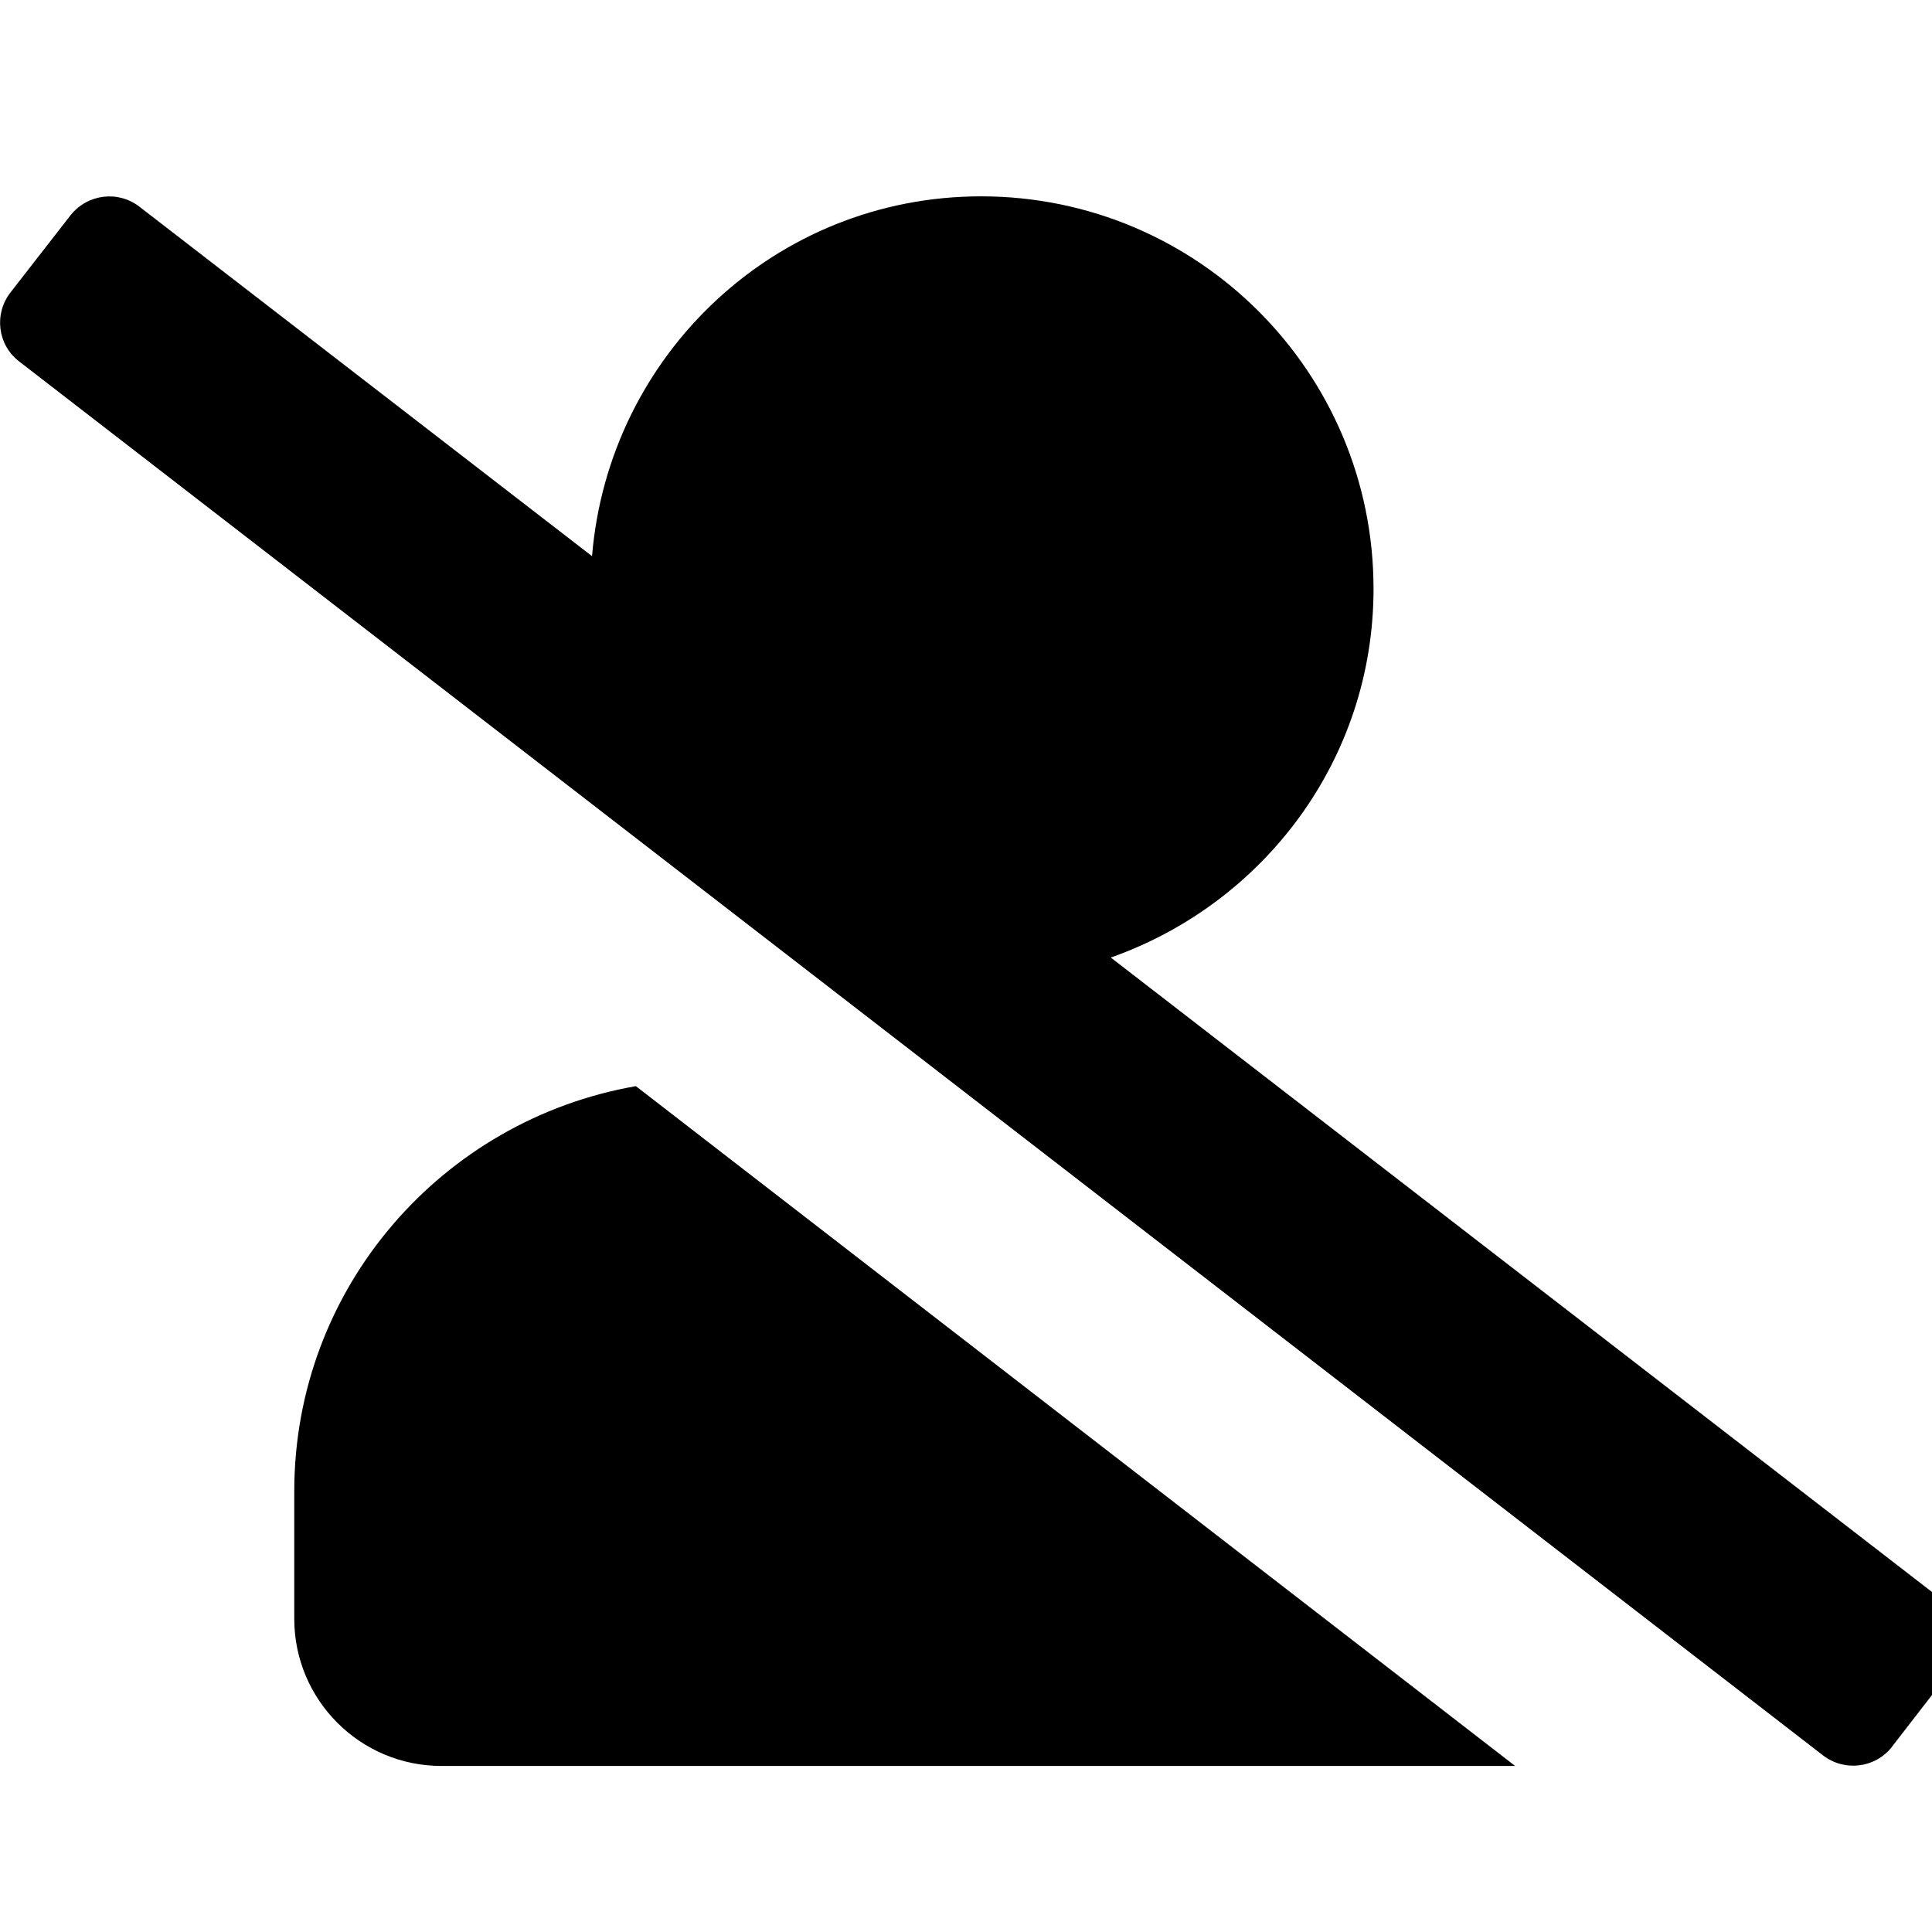
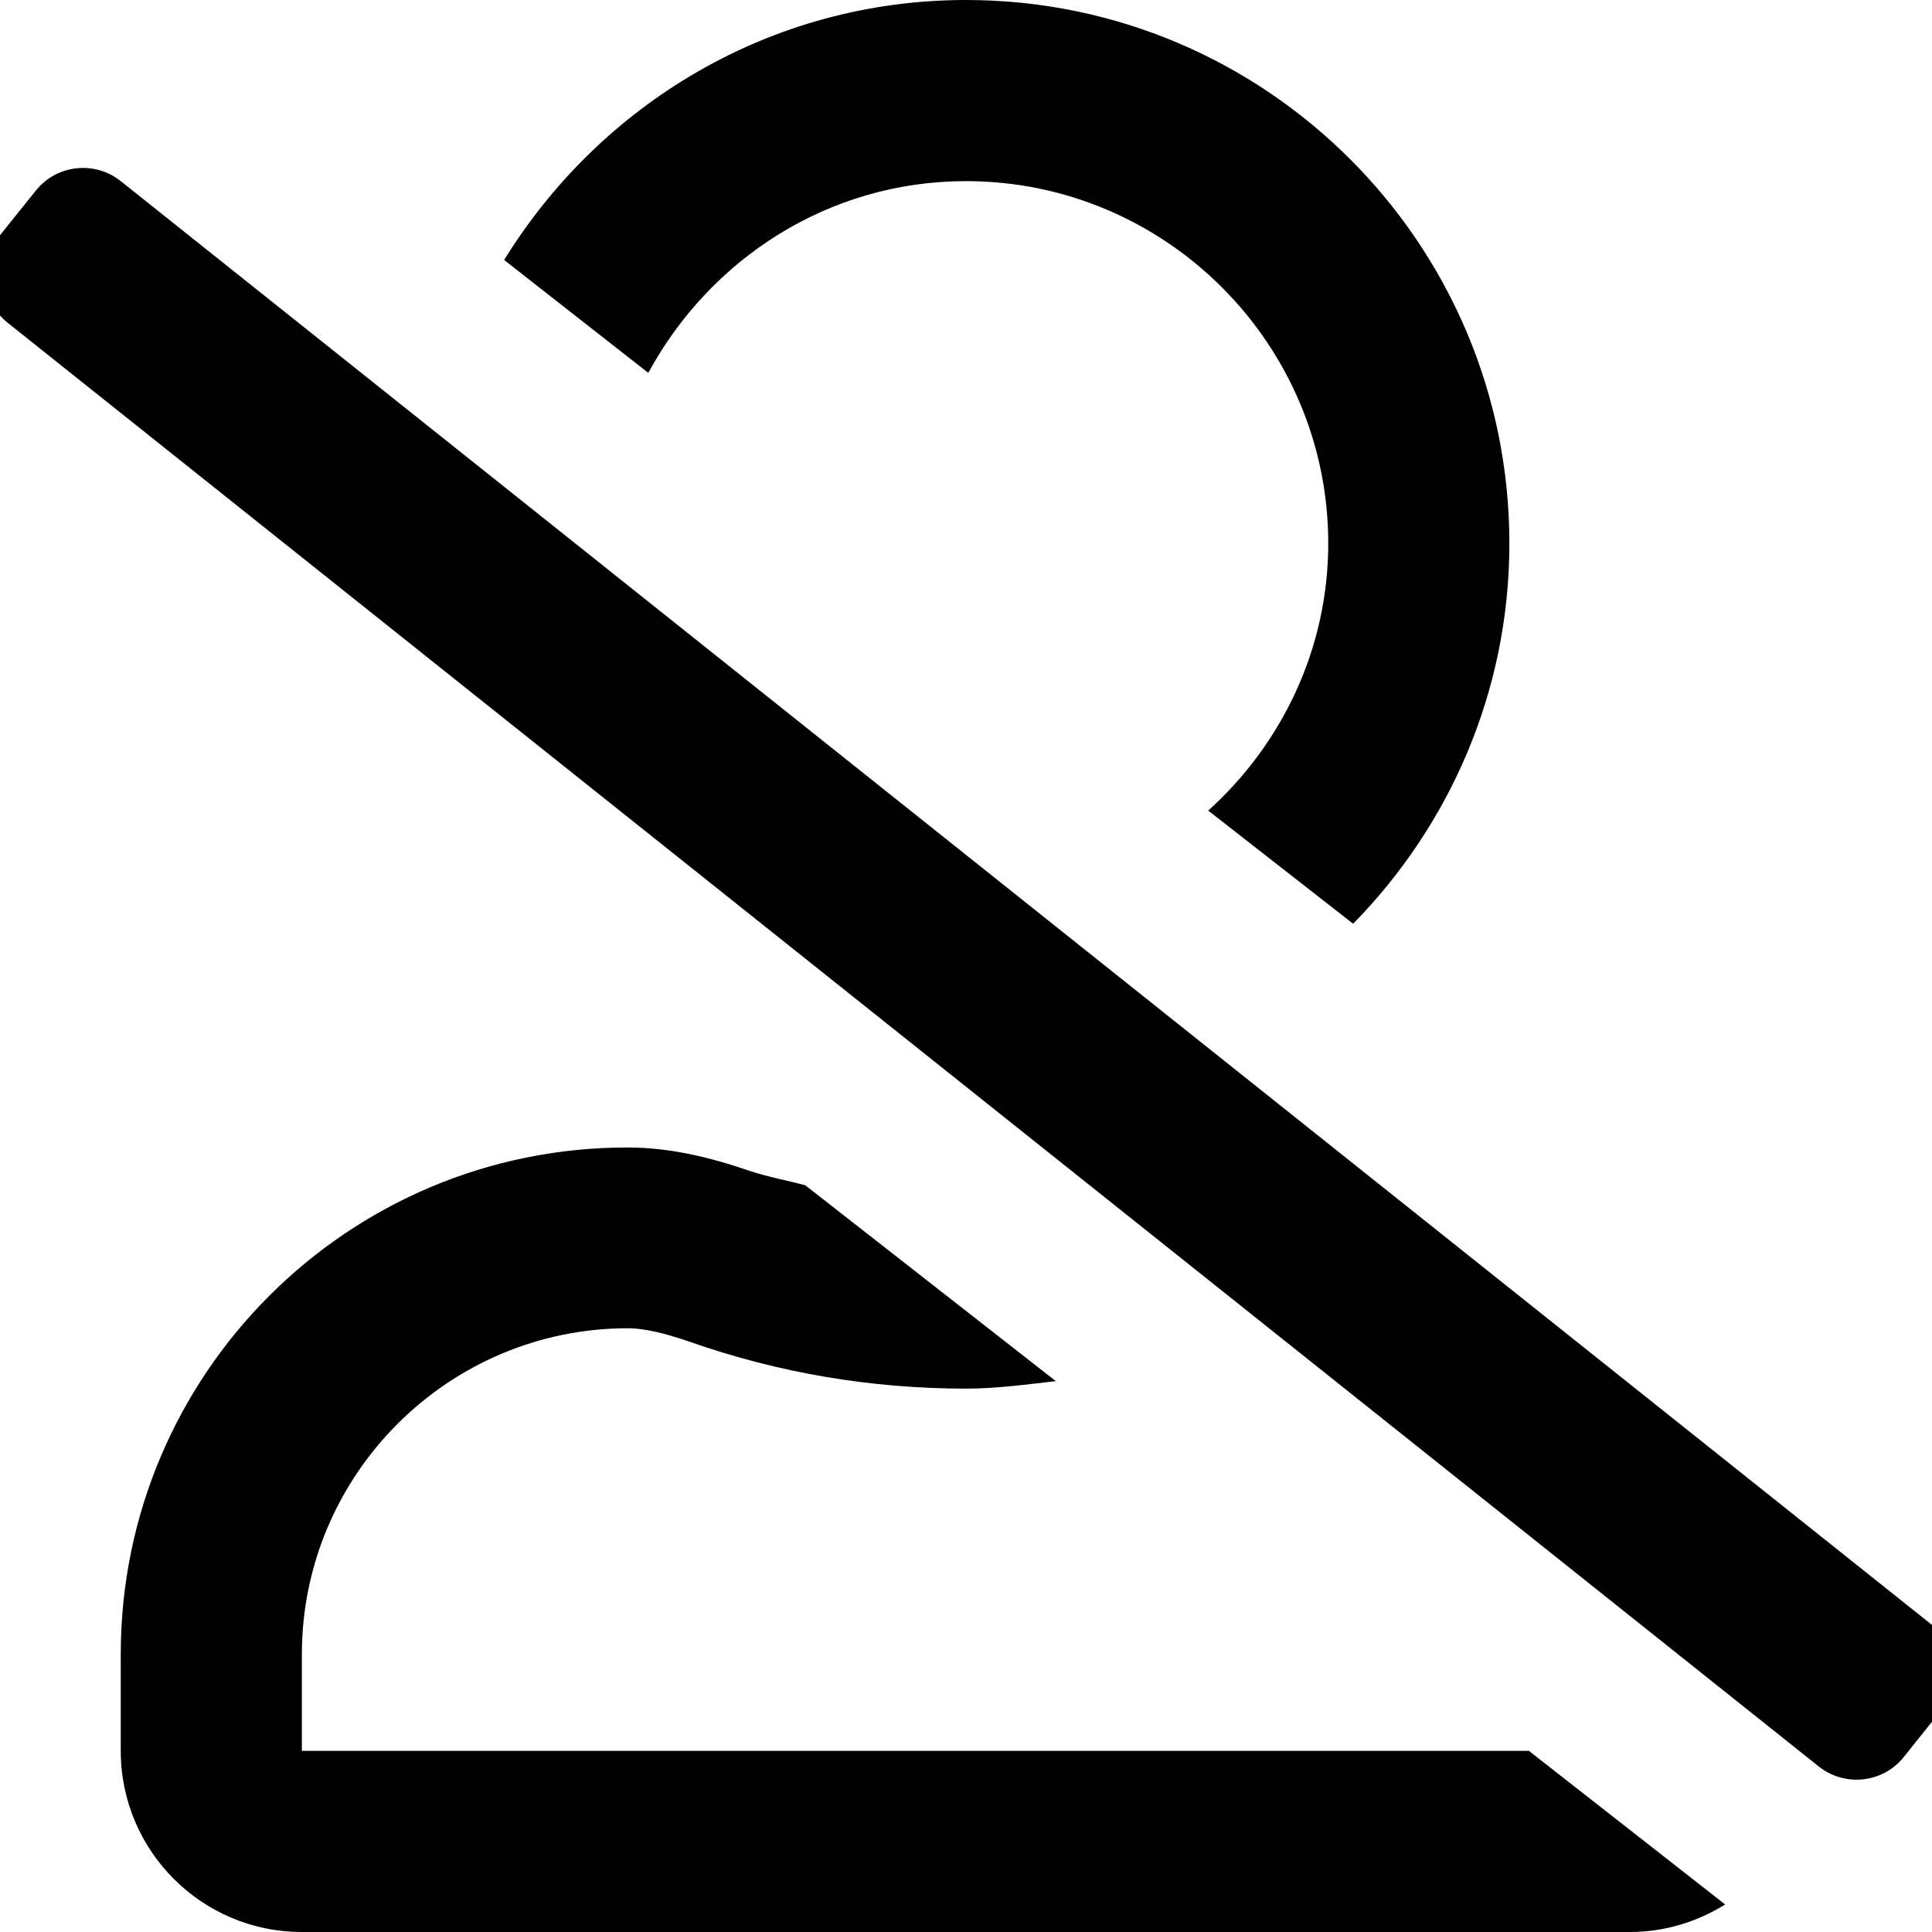
<svg xmlns="http://www.w3.org/2000/svg" width="16" height="16" viewBox="0 0 16 16">
  <g fill="none" fill-rule="evenodd">
-     <path fill="#000" d="M15.669 14.465l.497-.642c.137-.173.104-.43-.073-.567L9.199 7.93c1.264-.446 2.176-1.637 2.176-3.054 0-1.795-1.455-3.25-3.25-3.25-1.704 0-3.085 1.315-3.222 2.98L1.155 1.712c-.177-.137-.431-.106-.571.071l-.498.64c-.137.178-.106.432.071.569l14.94 11.545c.178.137.432.107.572-.071zm-3.121.16l-7.282-5.63c-1.605.28-2.829 1.67-2.829 3.355v1.056c0 .673.546 1.219 1.22 1.219h8.891z" />
+     <path fill="#000" fill-rule="nonzero" d="M16.766 14.551l.312-.39c.172-.216.138-.532-.078-.704L2 1.5c-.216-.172-.531-.137-.703.078l-.313.39c-.172.216-.137.532.078.704l15 11.957c.216.172.532.138.704-.078zm-4.56-6.901c.797-.812 1.294-1.922 1.294-3.15C13.5 2.016 11.484 0 9 0 7.378 0 5.969.866 5.175 2.153l1.194.935C6.879 2.147 7.859 1.5 9 1.5c1.653 0 3 1.347 3 3 0 .878-.388 1.666-.994 2.213l1.2.937zM14.5 16c.29 0 .56-.087.787-.228L13.662 14.5H3.5v-.8c0-1.488 1.212-2.7 2.7-2.7.131 0 .297.038.512.112.741.26 1.51.388 2.288.388.25 0 .497-.034.744-.062L7.669 9.816c-.153-.041-.313-.07-.463-.12-.325-.112-.662-.193-1.006-.193C3.881 9.5 2 11.381 2 13.7v.8c0 .828.672 1.5 1.5 1.5h11z" transform="translate(-1)" />
  </g>
</svg>
